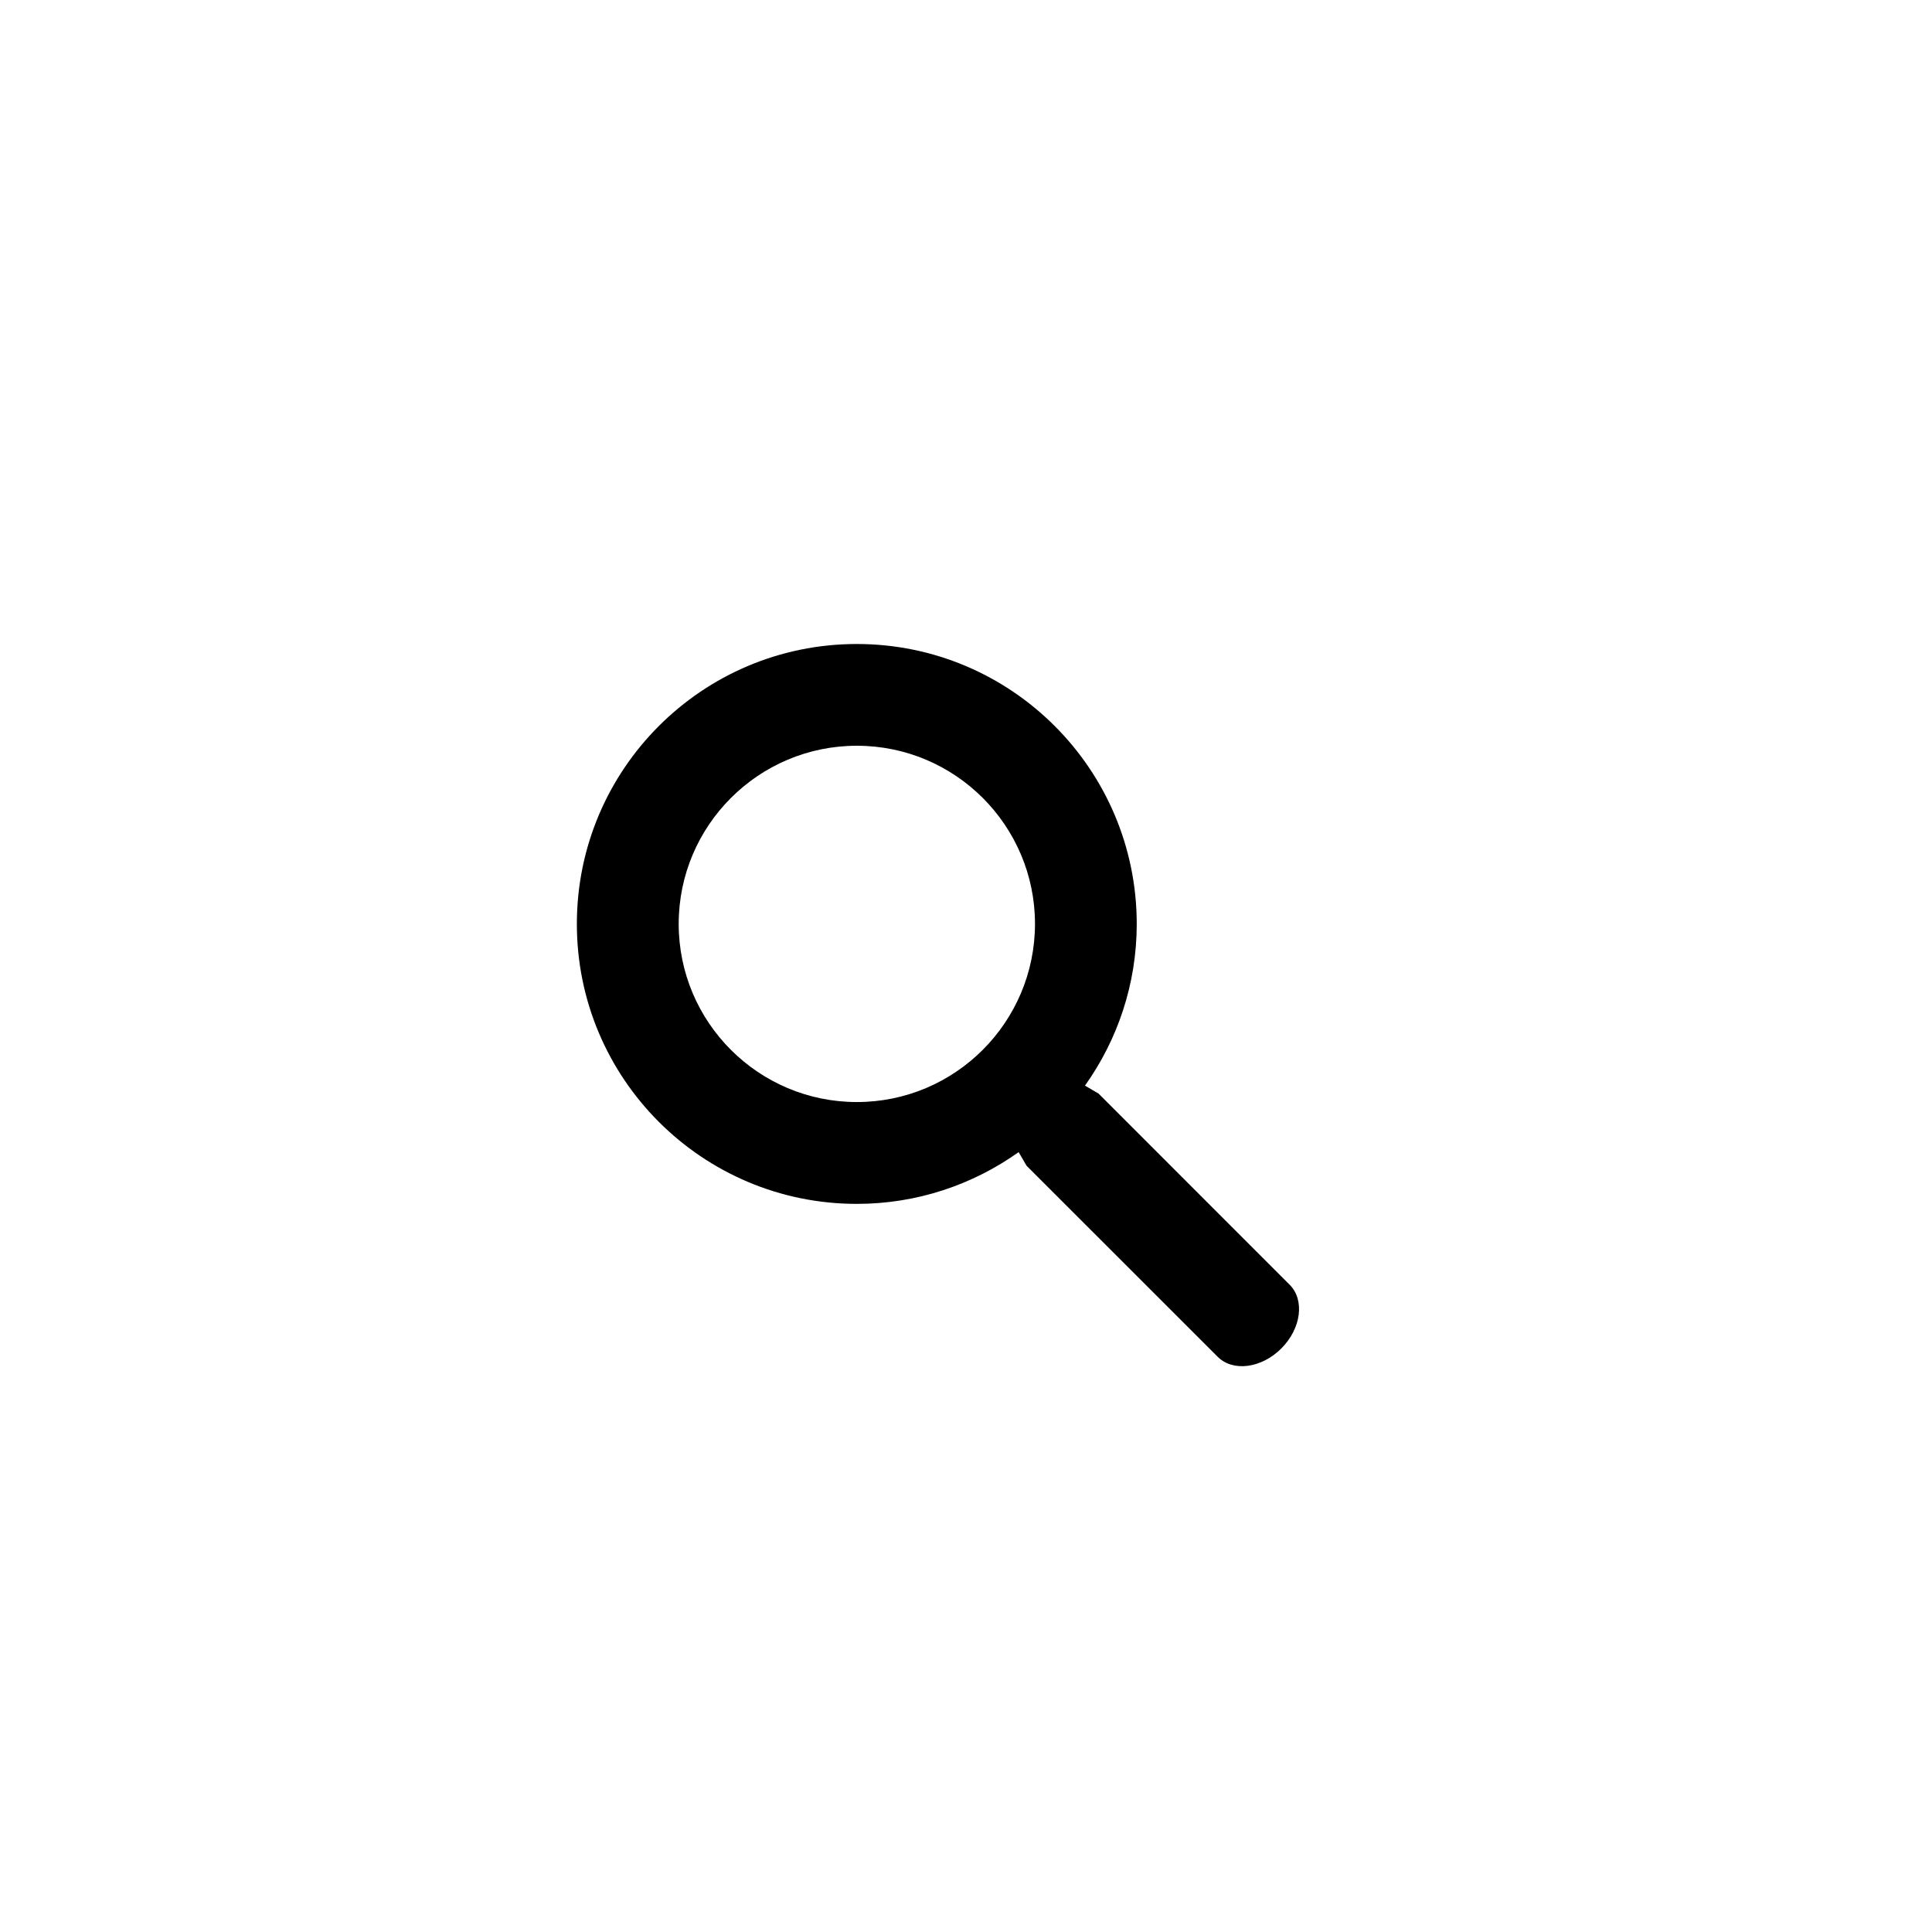
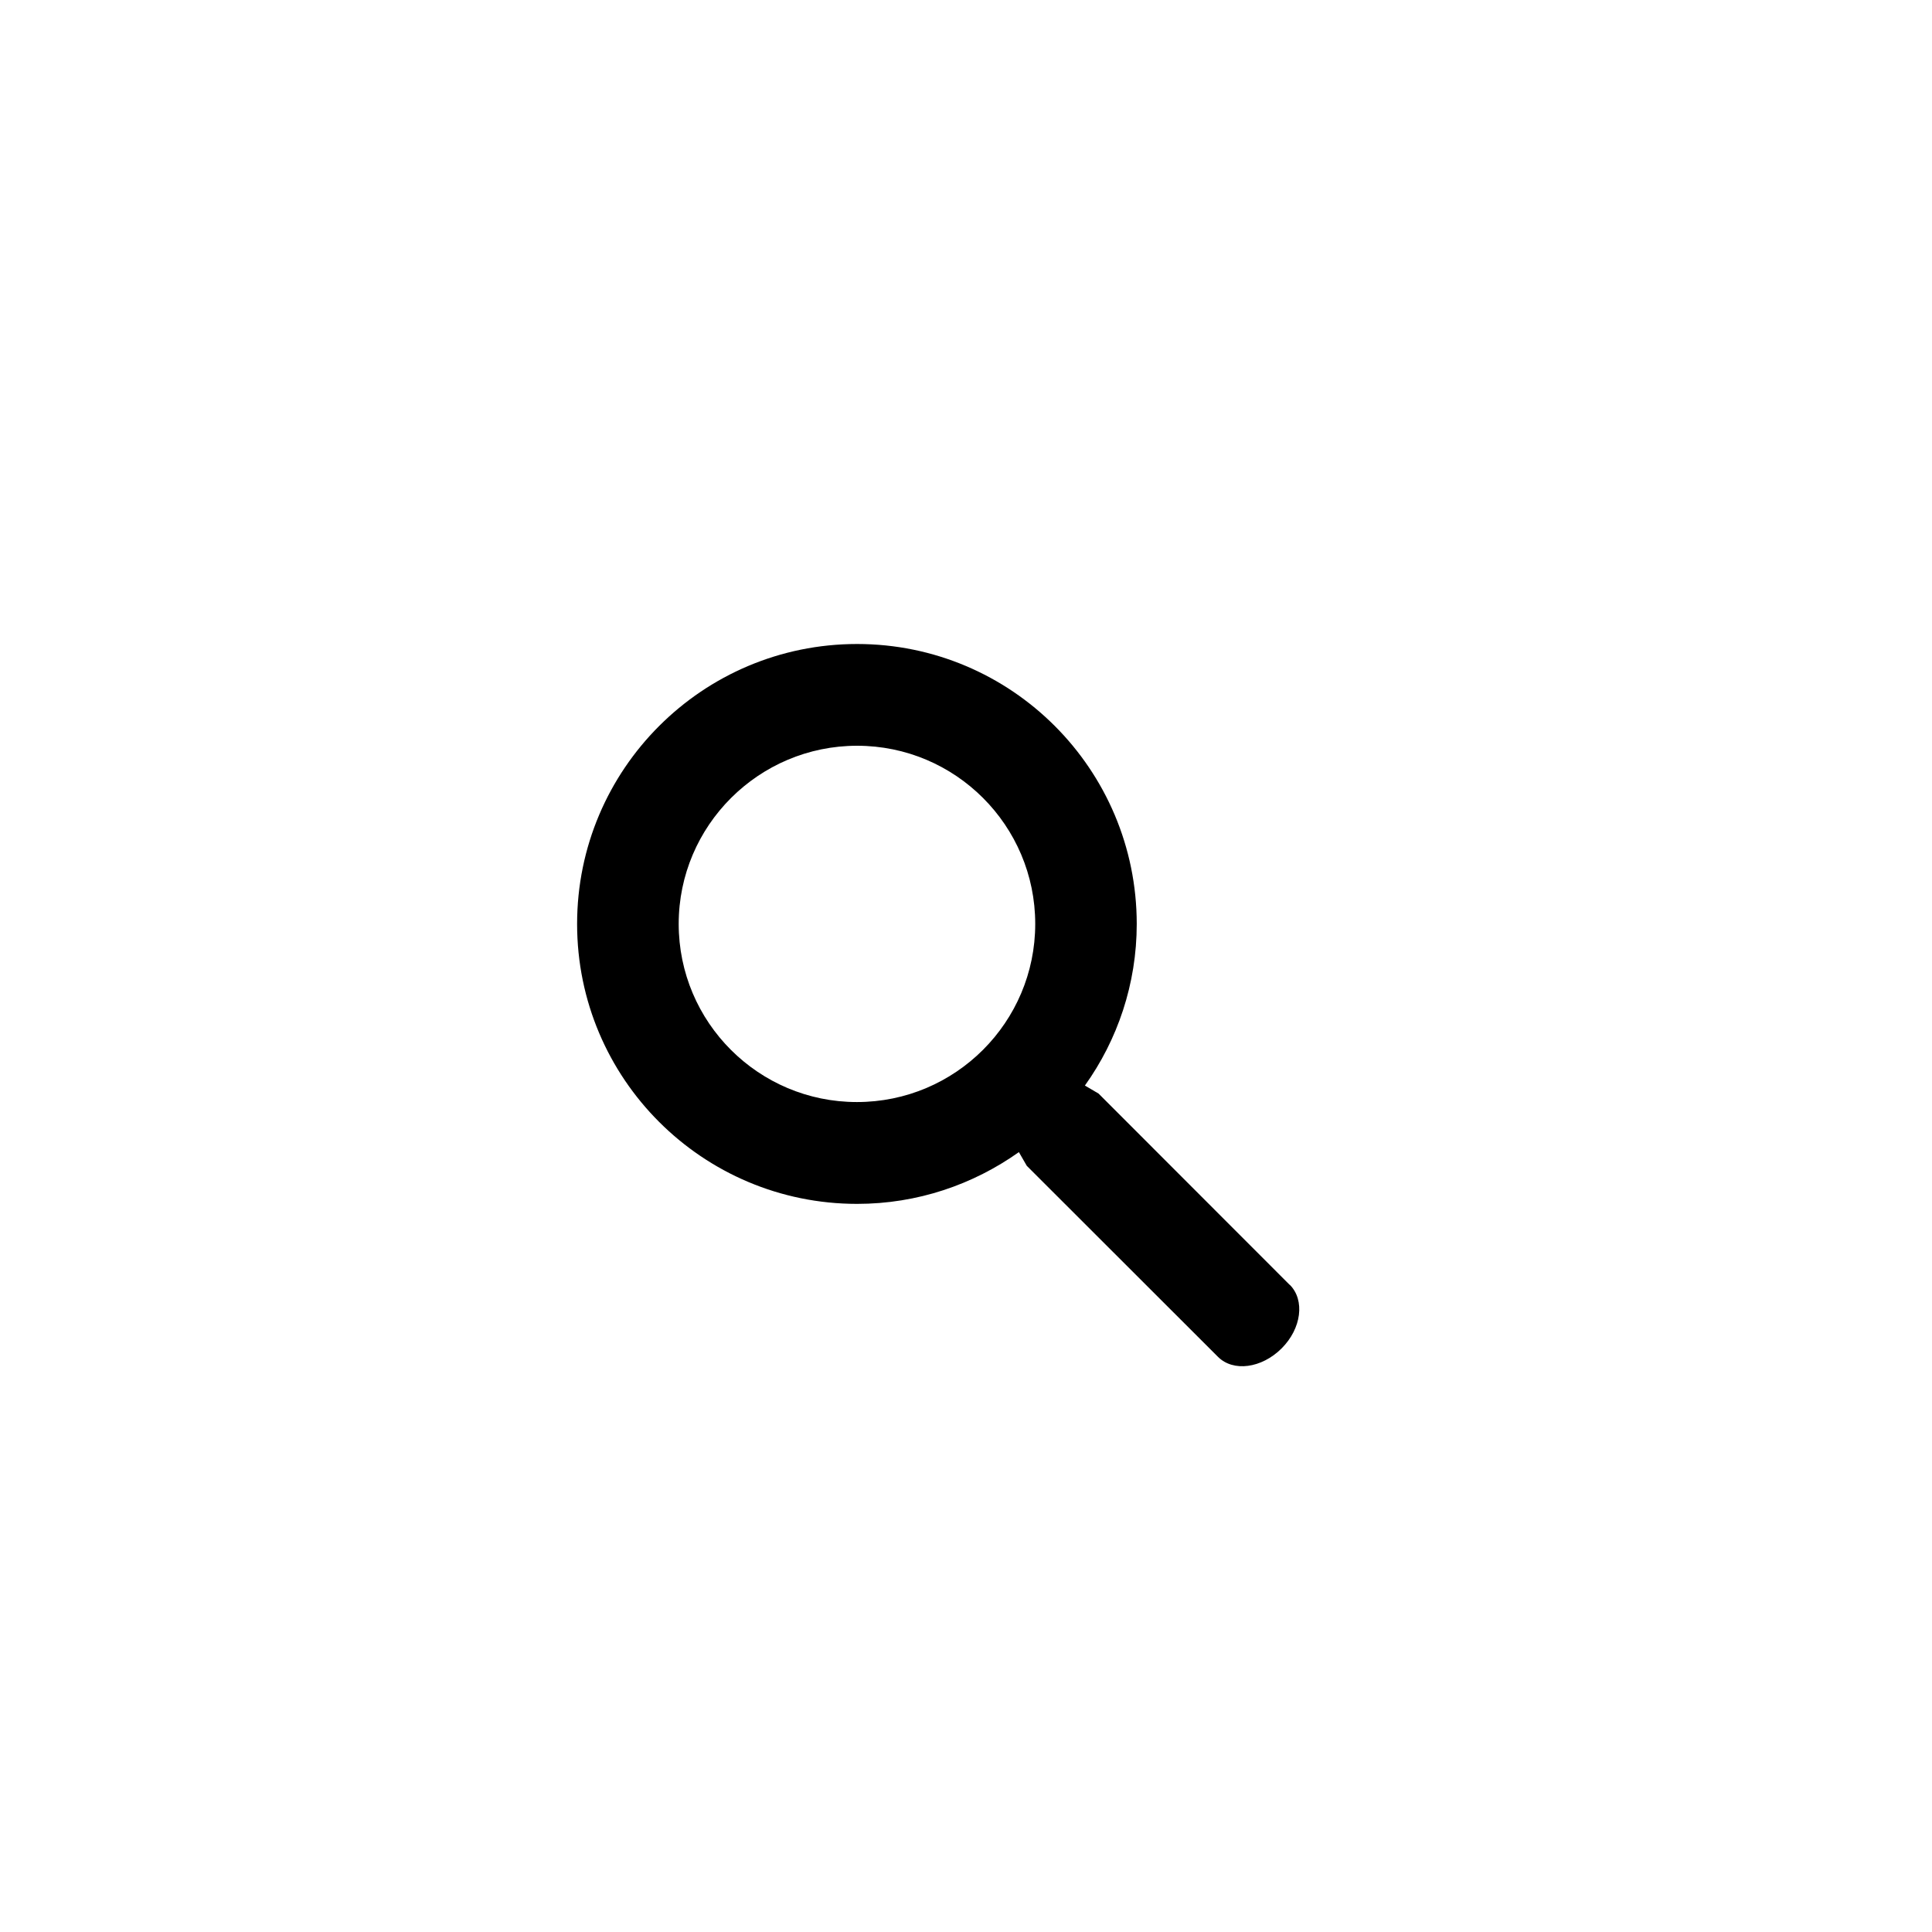
<svg xmlns="http://www.w3.org/2000/svg" width="24" height="24" viewBox="0 0 24 24">
  <g id="search">
-     <path id="magnifying-glass" d="M16.021 15.96l-2.374-2.375-.169-.099c.403-.566.643-1.26.643-2.009-.001-1.92-1.558-3.477-3.477-3.477-1.921 0-3.478 1.557-3.478 3.478 0 1.92 1.557 3.477 3.478 3.477.749 0 1.442-.239 2.01-.643l.098.169 2.375 2.374c.19.189.543.143.79-.104s.293-.601.104-.791zm-5.377-2.27c-1.221 0-2.213-.991-2.213-2.213 0-1.221.992-2.213 2.213-2.213 1.222 0 2.213.992 2.213 2.213-.001 1.222-.992 2.213-2.213 2.213z" />
+     <path id="search" d="M16.02 15.96l-2.373-2.375-.17-.1c.404-.565.644-1.26.644-2.008C14.12 9.557 12.566 8 10.647 8c-1.92 0-3.478 1.557-3.478 3.478 0 1.92 1.557 3.477 3.478 3.477.75 0 1.442-.24 2.01-.643l.098.17 2.375 2.373c.19.19.542.143.79-.104s.292-.6.103-.79zm-5.376-2.27c-1.22 0-2.213-.99-2.213-2.213 0-1.22.995-2.213 2.216-2.213 1.222 0 2.213.992 2.213 2.213 0 1.222-.993 2.213-2.214 2.213z" />
  </g>
</svg>
